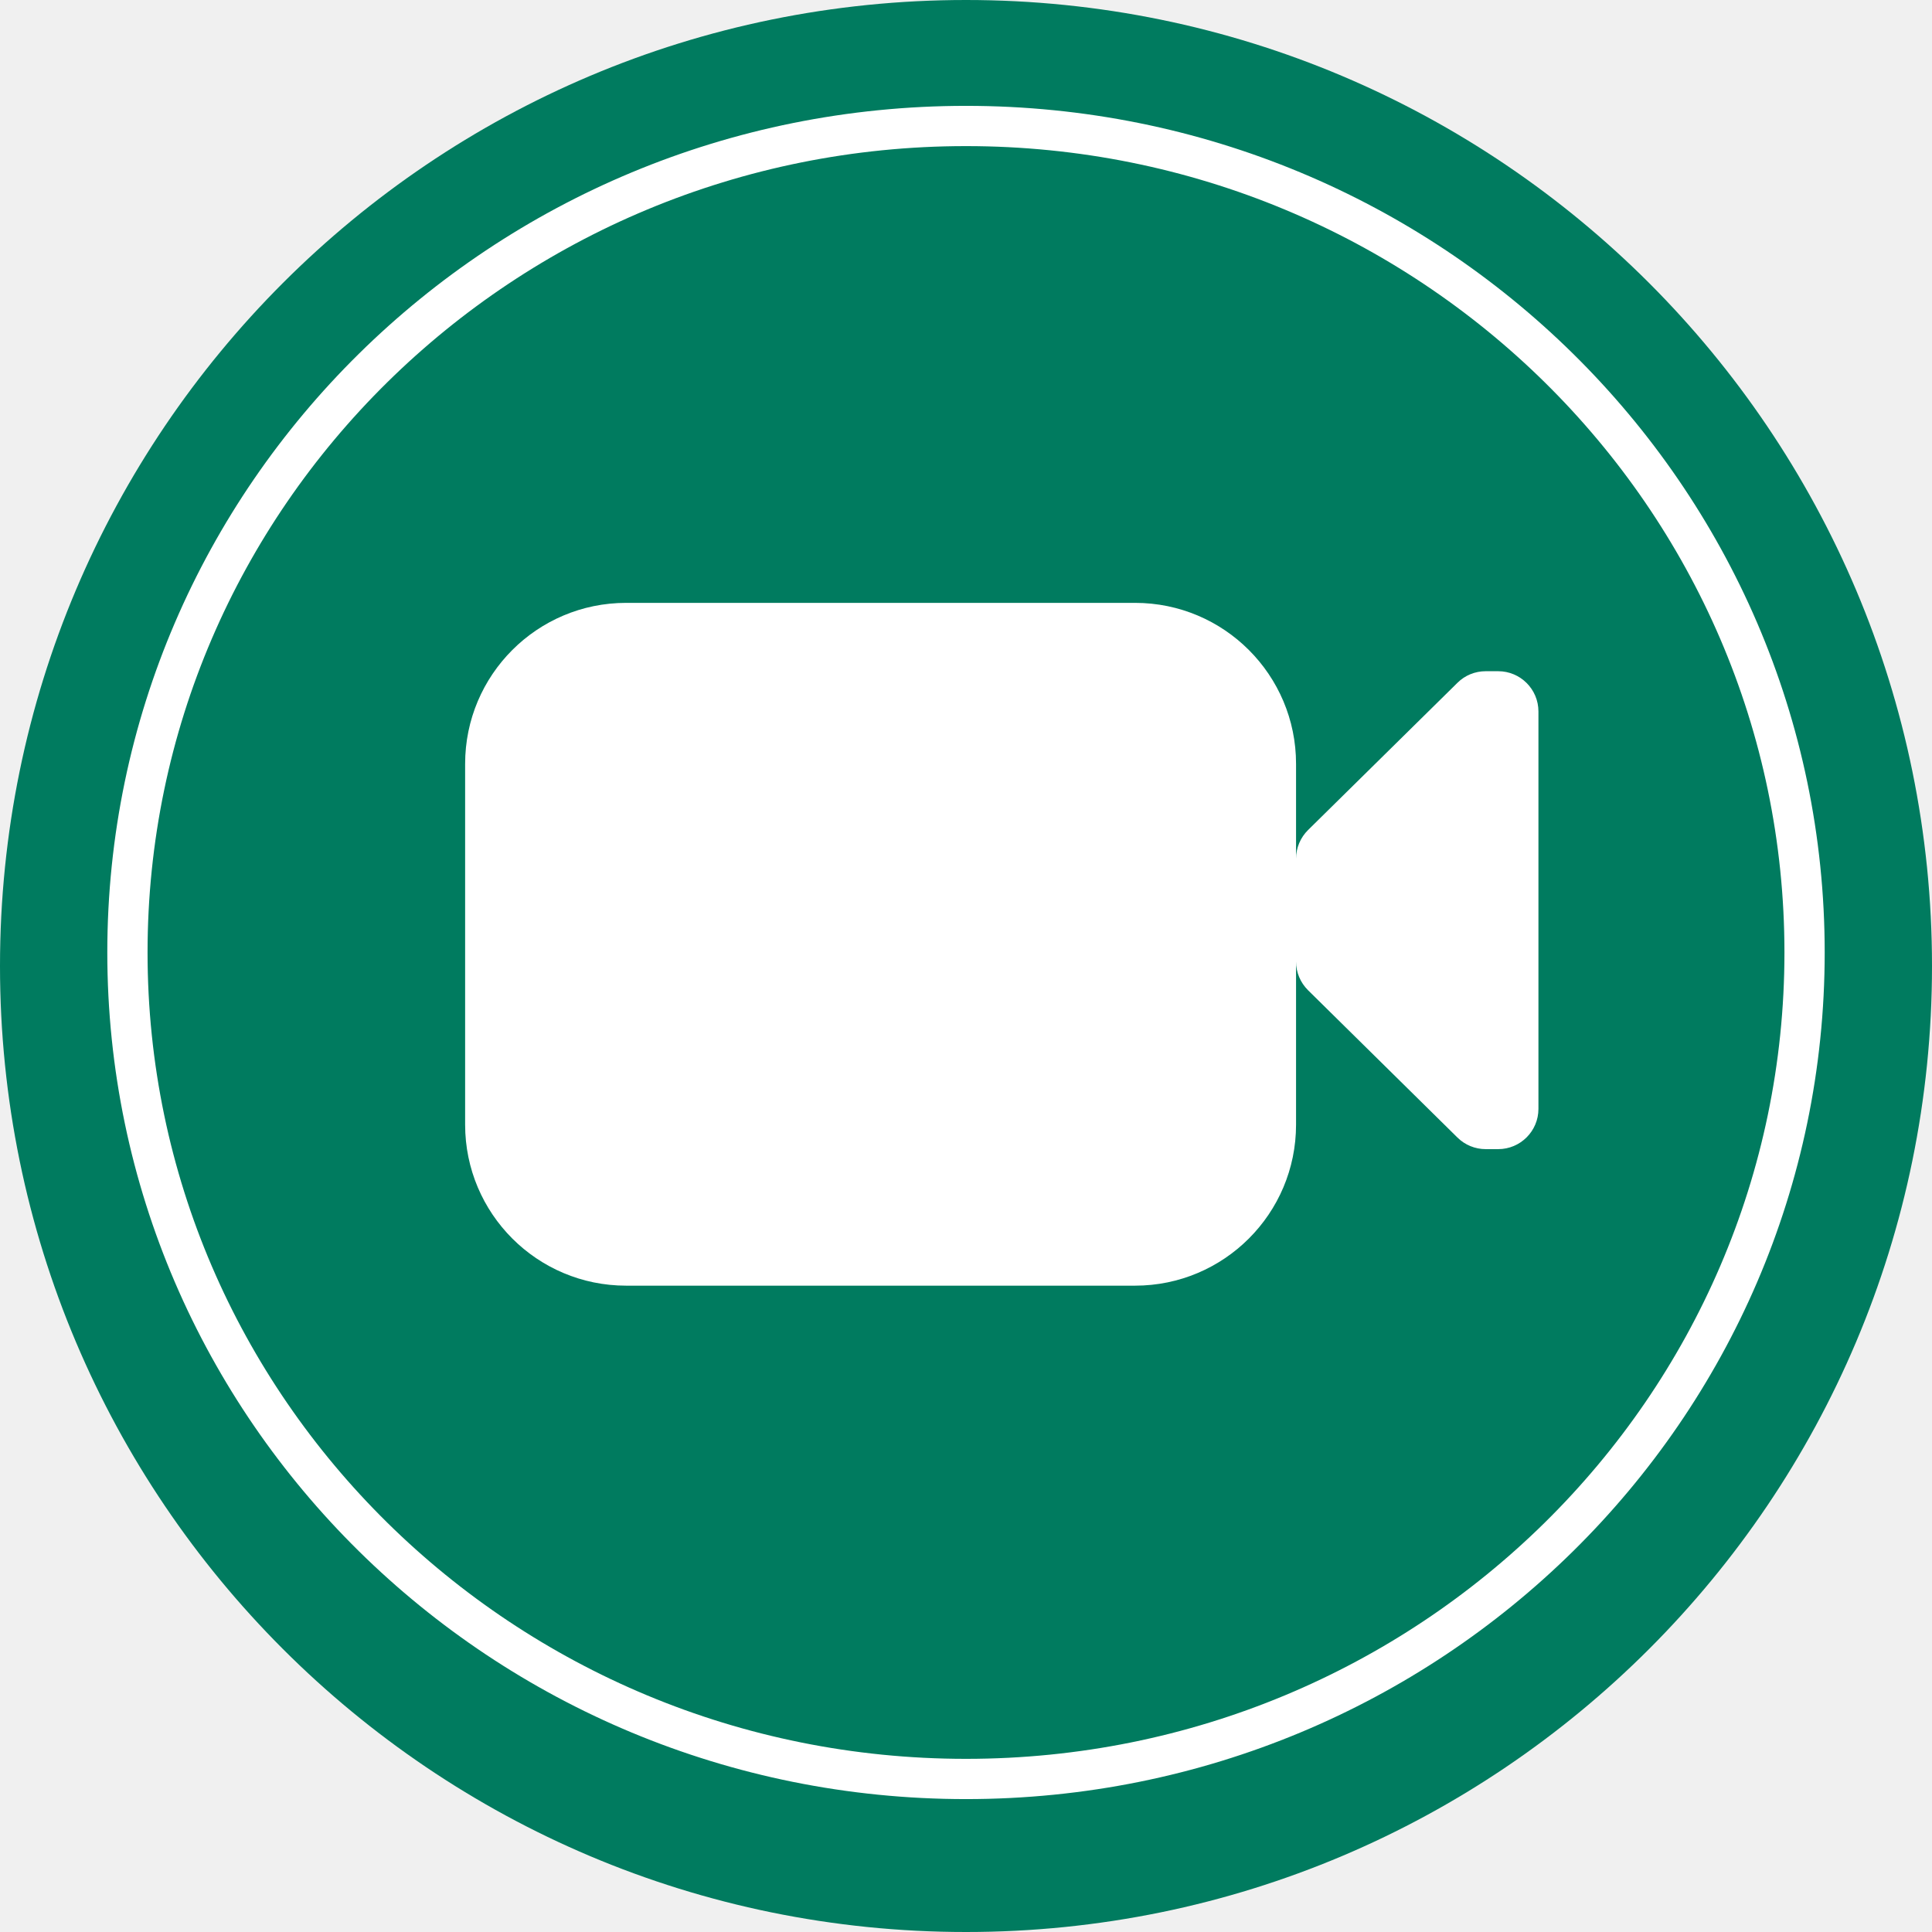
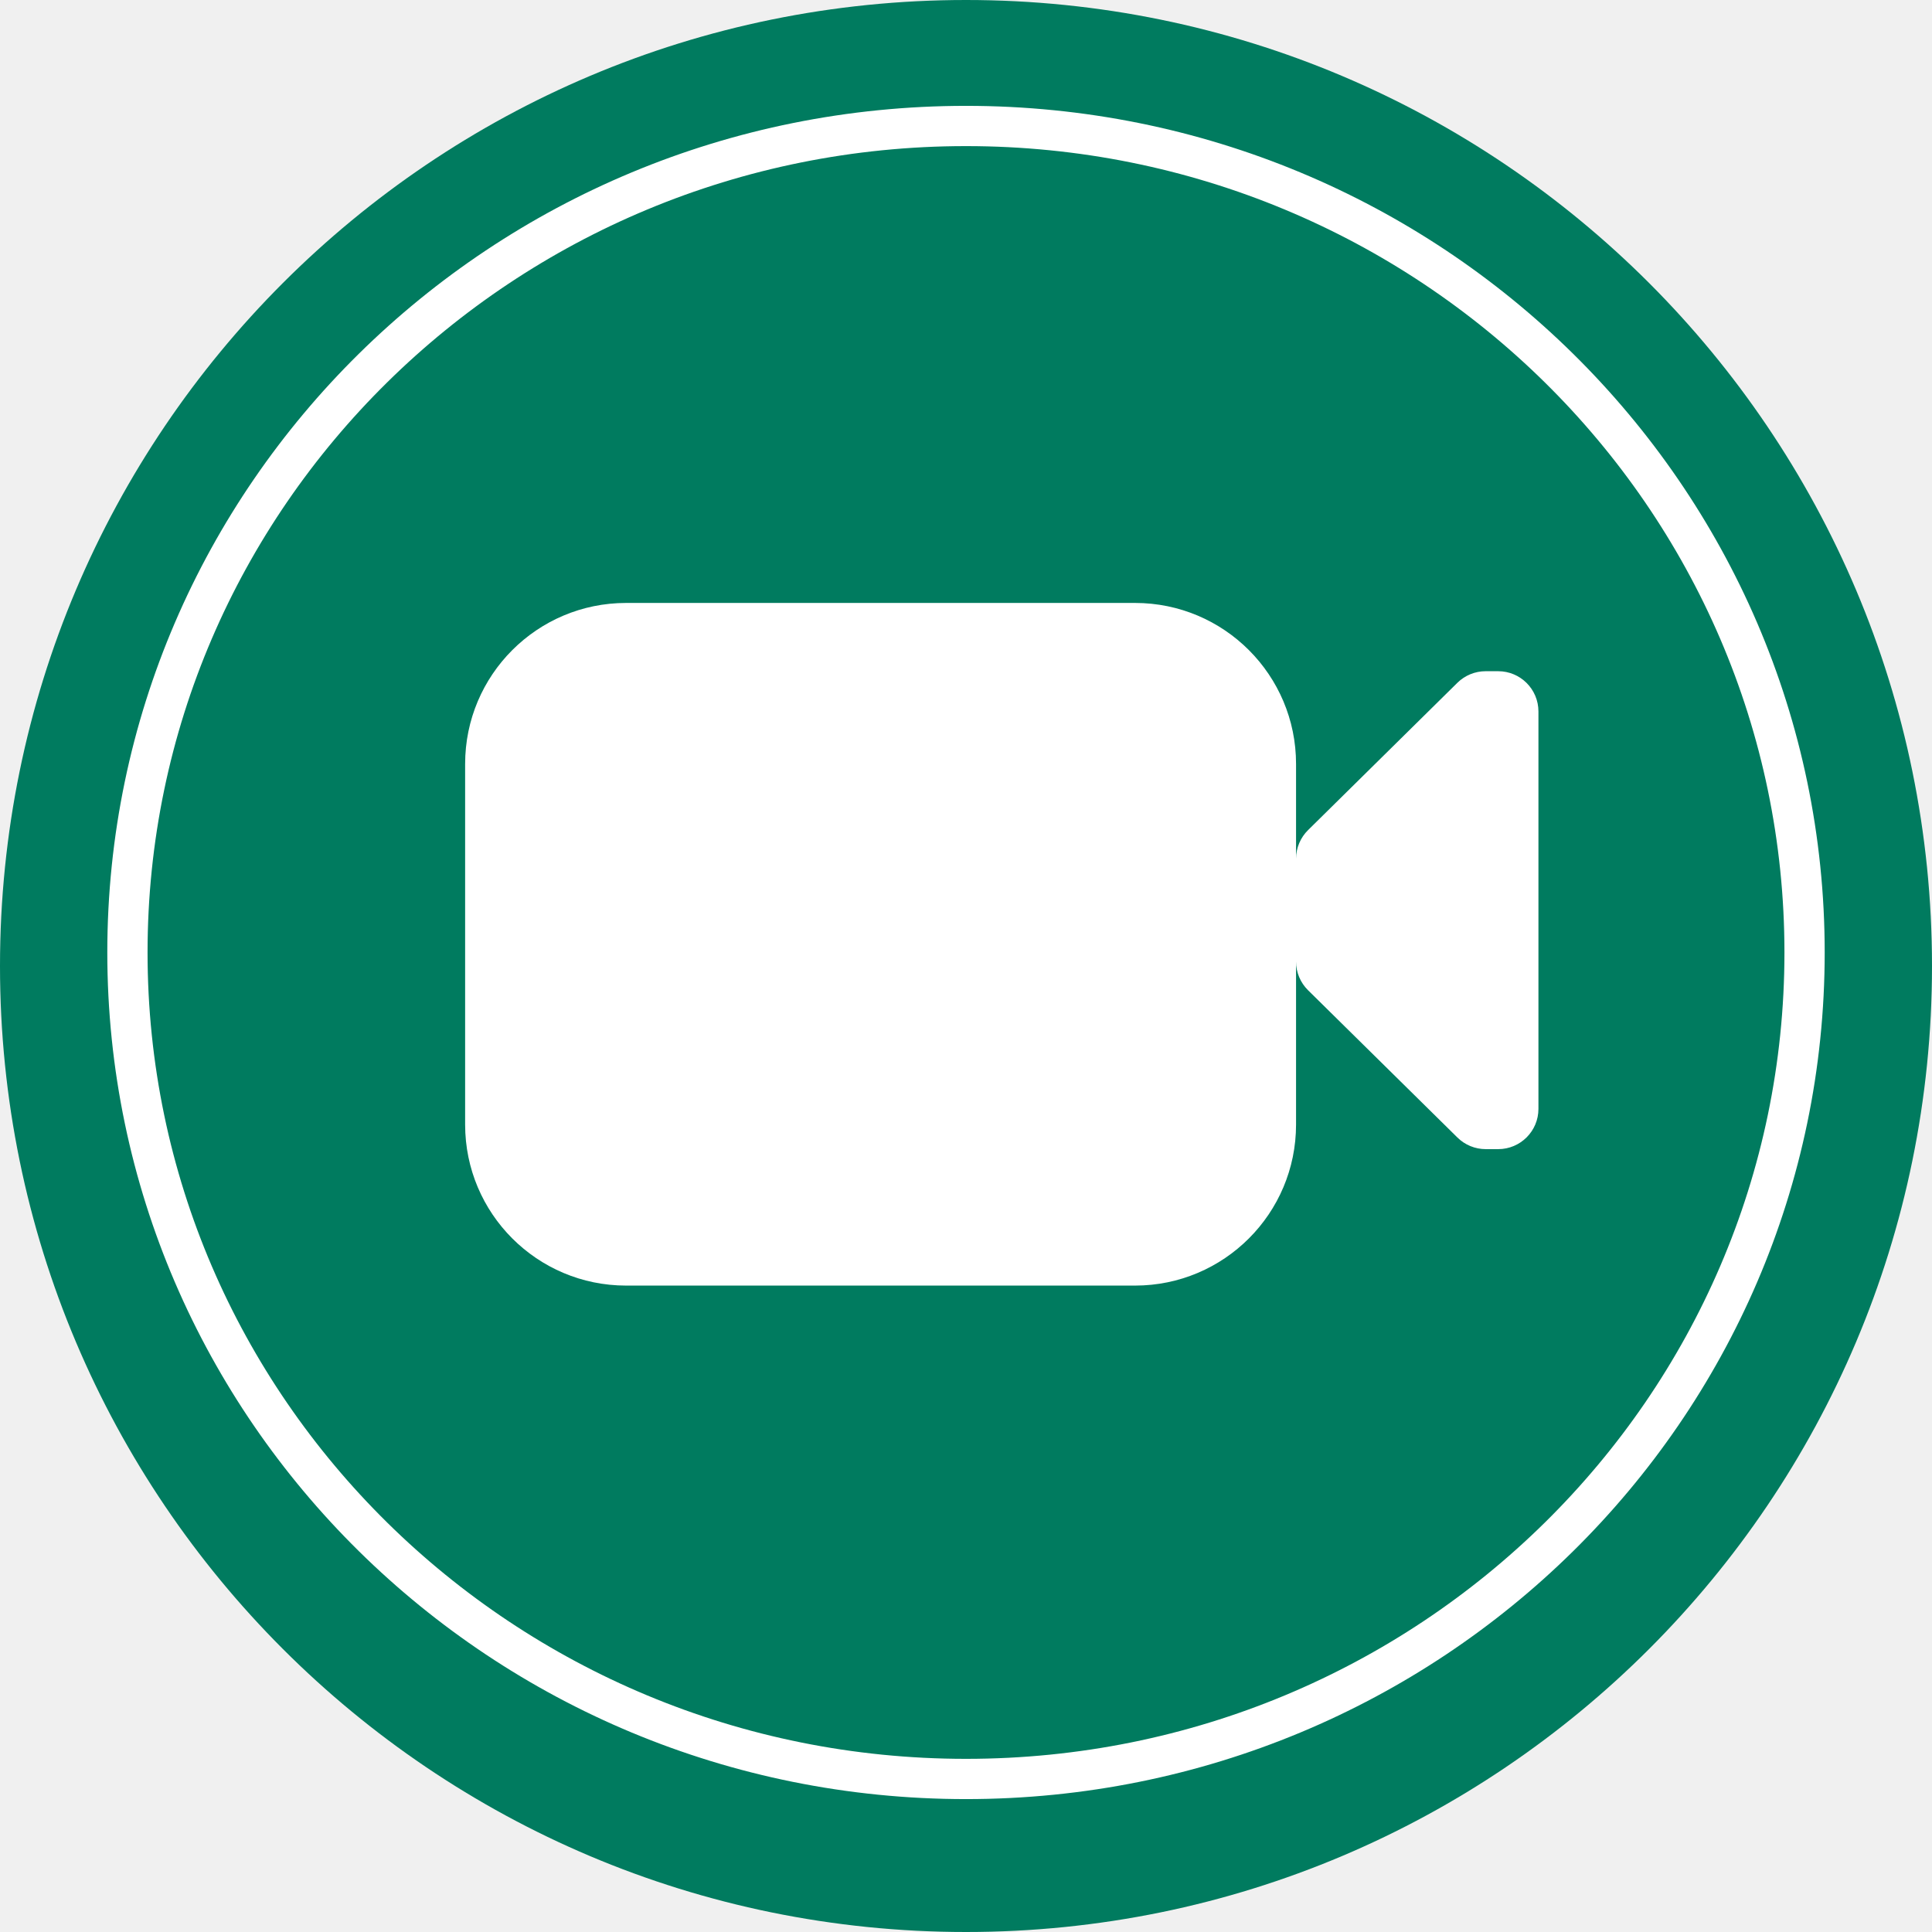
- <svg xmlns="http://www.w3.org/2000/svg" width="24" height="24" viewBox="0 0 24 24" fill="none">
-   <path d="M24 12C24 18.627 18.627 24 12 24C5.373 24 0 18.627 0 12C0 5.373 5.373 0 12 0C18.627 0 24 5.373 24 12Z" fill="#007B5F" />
-   <path d="M22.417 11.832C22.417 17.499 17.756 22.099 12 22.099C6.244 22.099 1.583 17.499 1.583 11.832C1.583 6.165 6.244 1.565 12 1.565C17.756 1.565 22.417 6.165 22.417 11.832Z" fill="#007B5F" stroke="white" stroke-width="0.5" />
-   <path fill-rule="evenodd" clip-rule="evenodd" d="M7.778 7.489C6.673 7.489 5.778 8.385 5.778 9.489V13.971C5.778 15.075 6.673 15.971 7.778 15.971H14.1C15.205 15.971 16.1 15.075 16.1 13.971V9.489C16.1 8.385 15.205 7.489 14.1 7.489H7.778ZM18.456 8.338H18.611C18.887 8.338 19.111 8.562 19.111 8.838V13.775C19.111 14.051 18.887 14.275 18.611 14.275H18.456C18.324 14.275 18.198 14.223 18.105 14.131L16.249 12.301C16.154 12.207 16.1 12.079 16.1 11.945V10.667C16.1 10.533 16.154 10.405 16.249 10.311L18.105 8.482C18.198 8.389 18.324 8.338 18.456 8.338Z" fill="white" />
+ <svg xmlns="http://www.w3.org/2000/svg" width="24" height="24" fill="none">
+   <path fill="#007B5F" d="M24 12c0 6.627-5.373 12-12 12S0 18.627 0 12 5.373 0 12 0s12 5.373 12 12Z" />
+   <path fill="#007B5F" stroke="#fff" stroke-width=".5" d="M22.417 11.832c0 5.667-4.66 10.267-10.417 10.267-5.756 0-10.417-4.6-10.417-10.267S6.243 1.565 12 1.565c5.756 0 10.417 4.6 10.417 10.267Z" />
+   <path fill="#fff" fill-rule="evenodd" d="M7.778 7.49a2 2 0 0 0-2 2v4.48a2 2 0 0 0 2 2H14.1a2 2 0 0 0 2-2V9.49a2 2 0 0 0-2-2H7.778Zm10.678.848h.155a.5.5 0 0 1 .5.5v4.937a.5.5 0 0 1-.5.5h-.155a.5.5 0 0 1-.351-.144l-1.856-1.83a.5.5 0 0 1-.149-.356v-1.278a.5.5 0 0 1 .15-.356l1.855-1.83a.5.5 0 0 1 .35-.143Z" clip-rule="evenodd" />
</svg>
